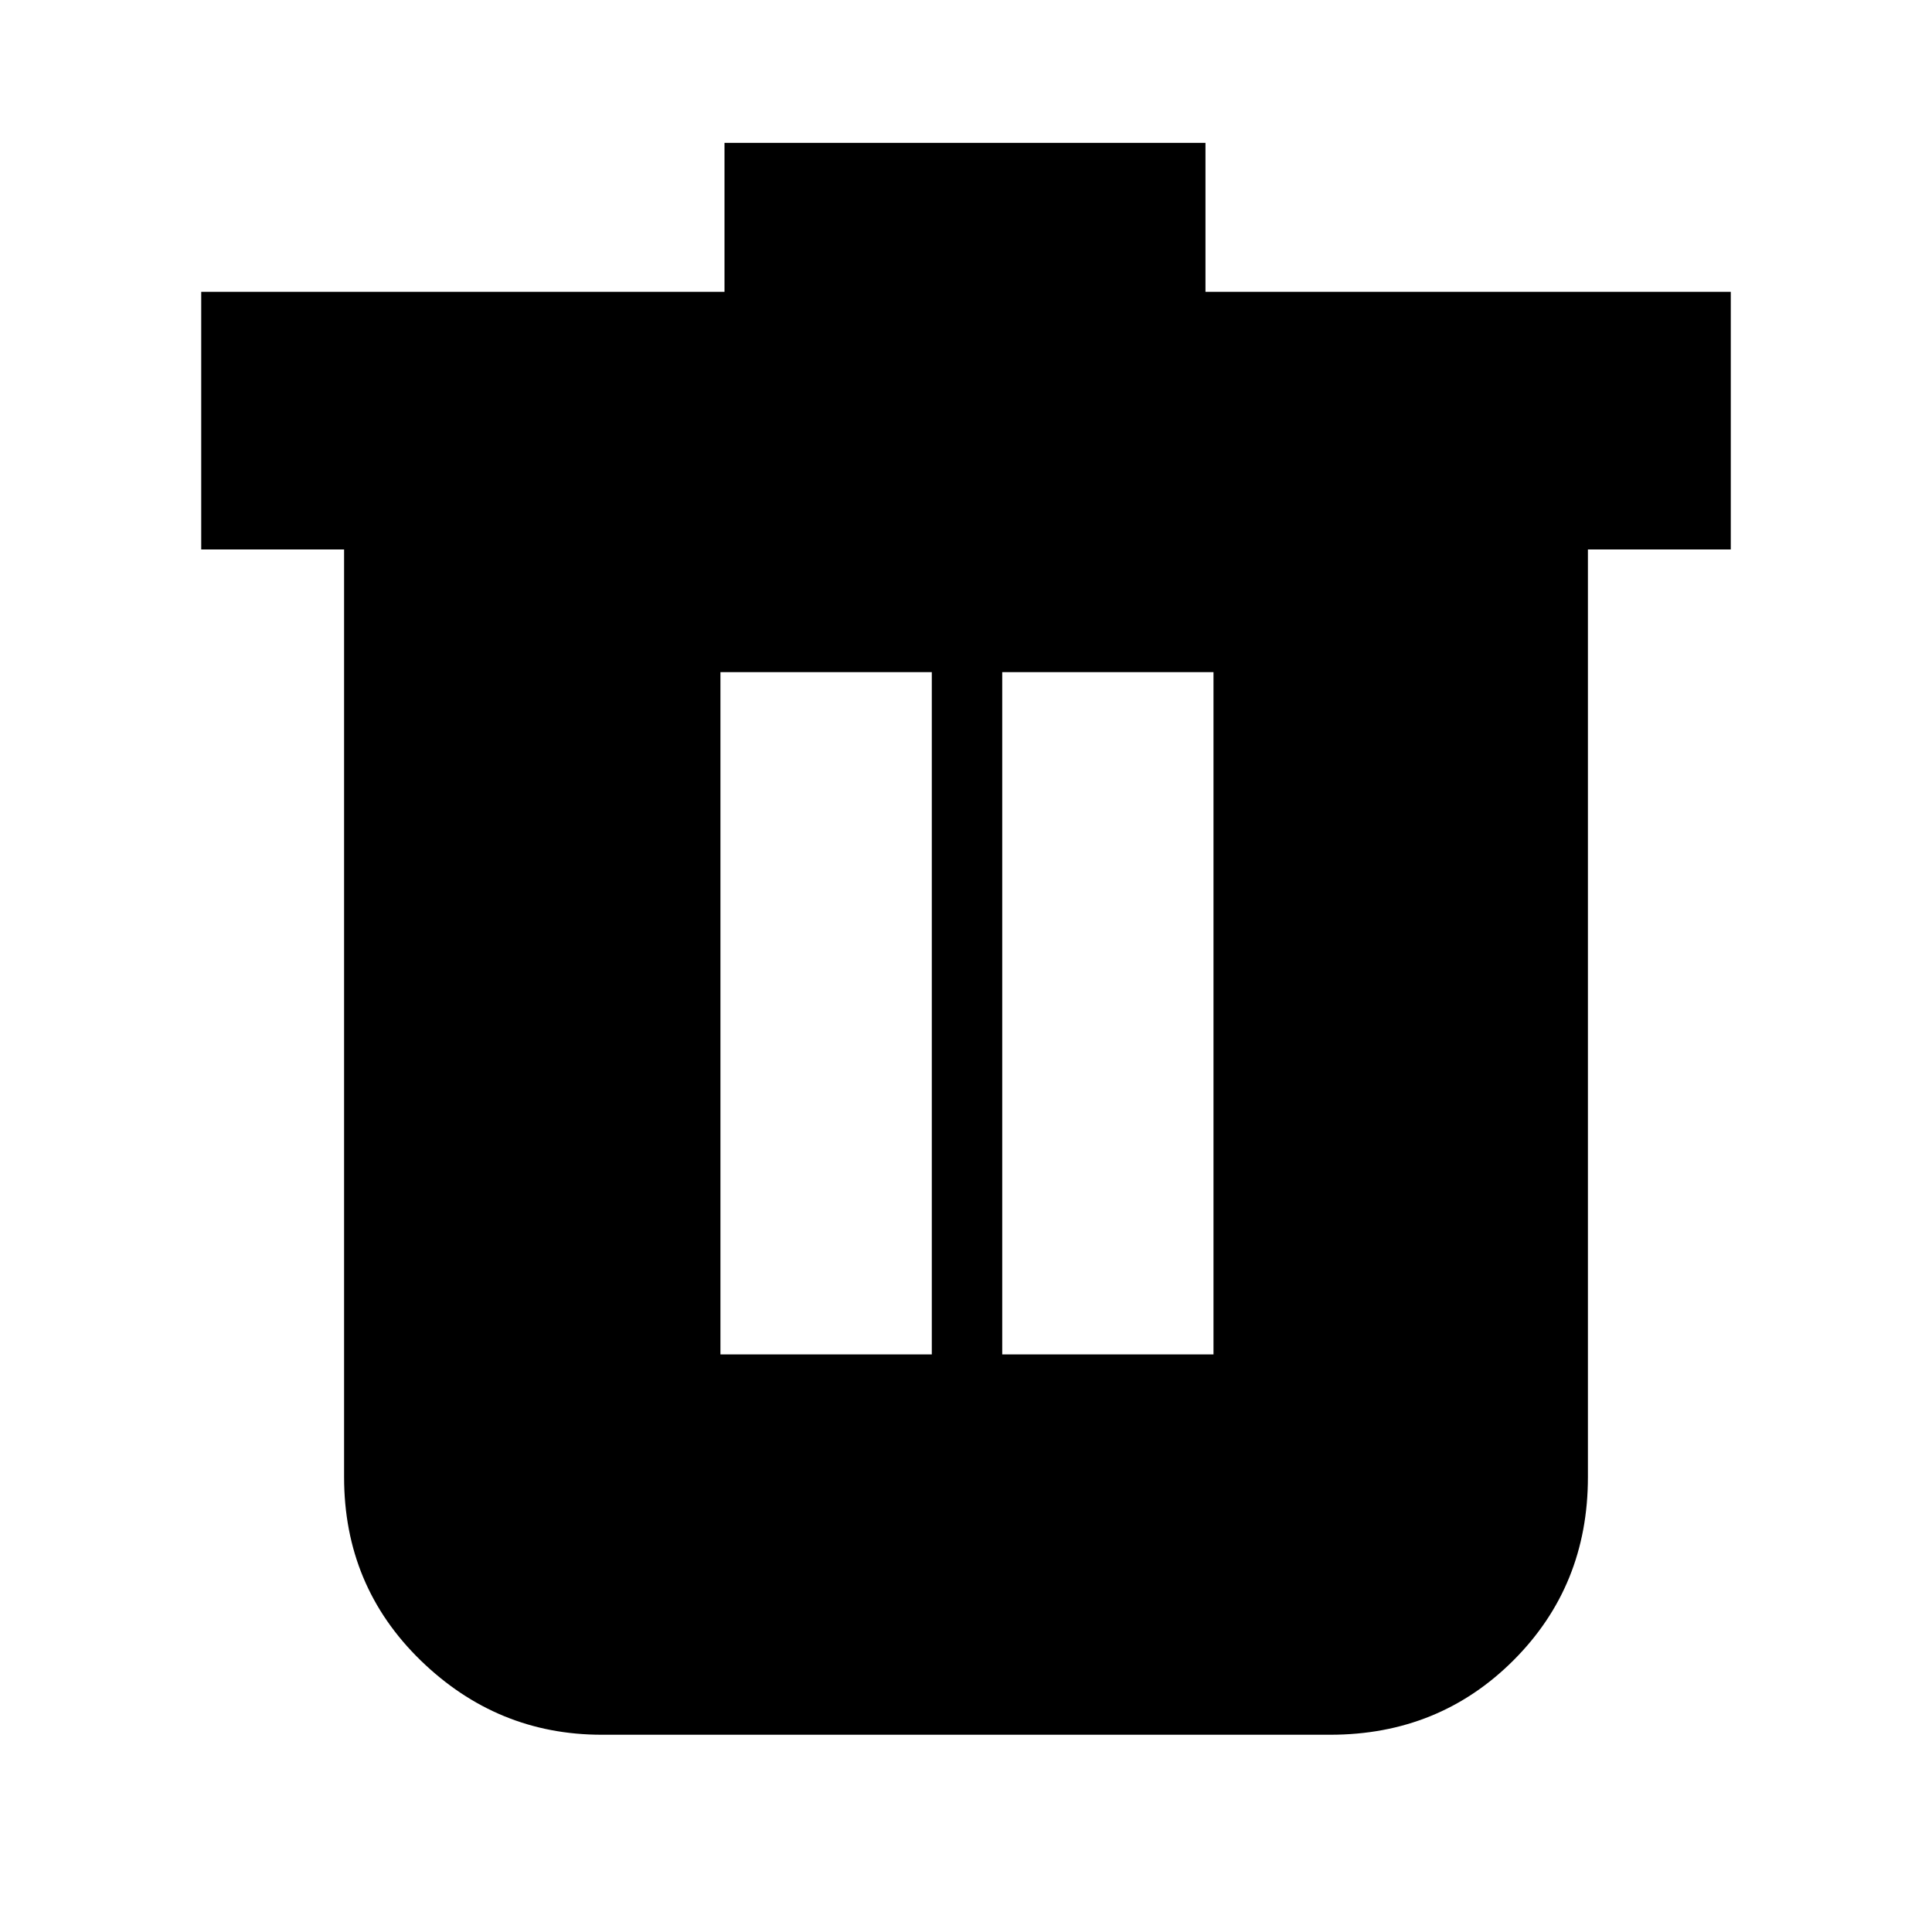
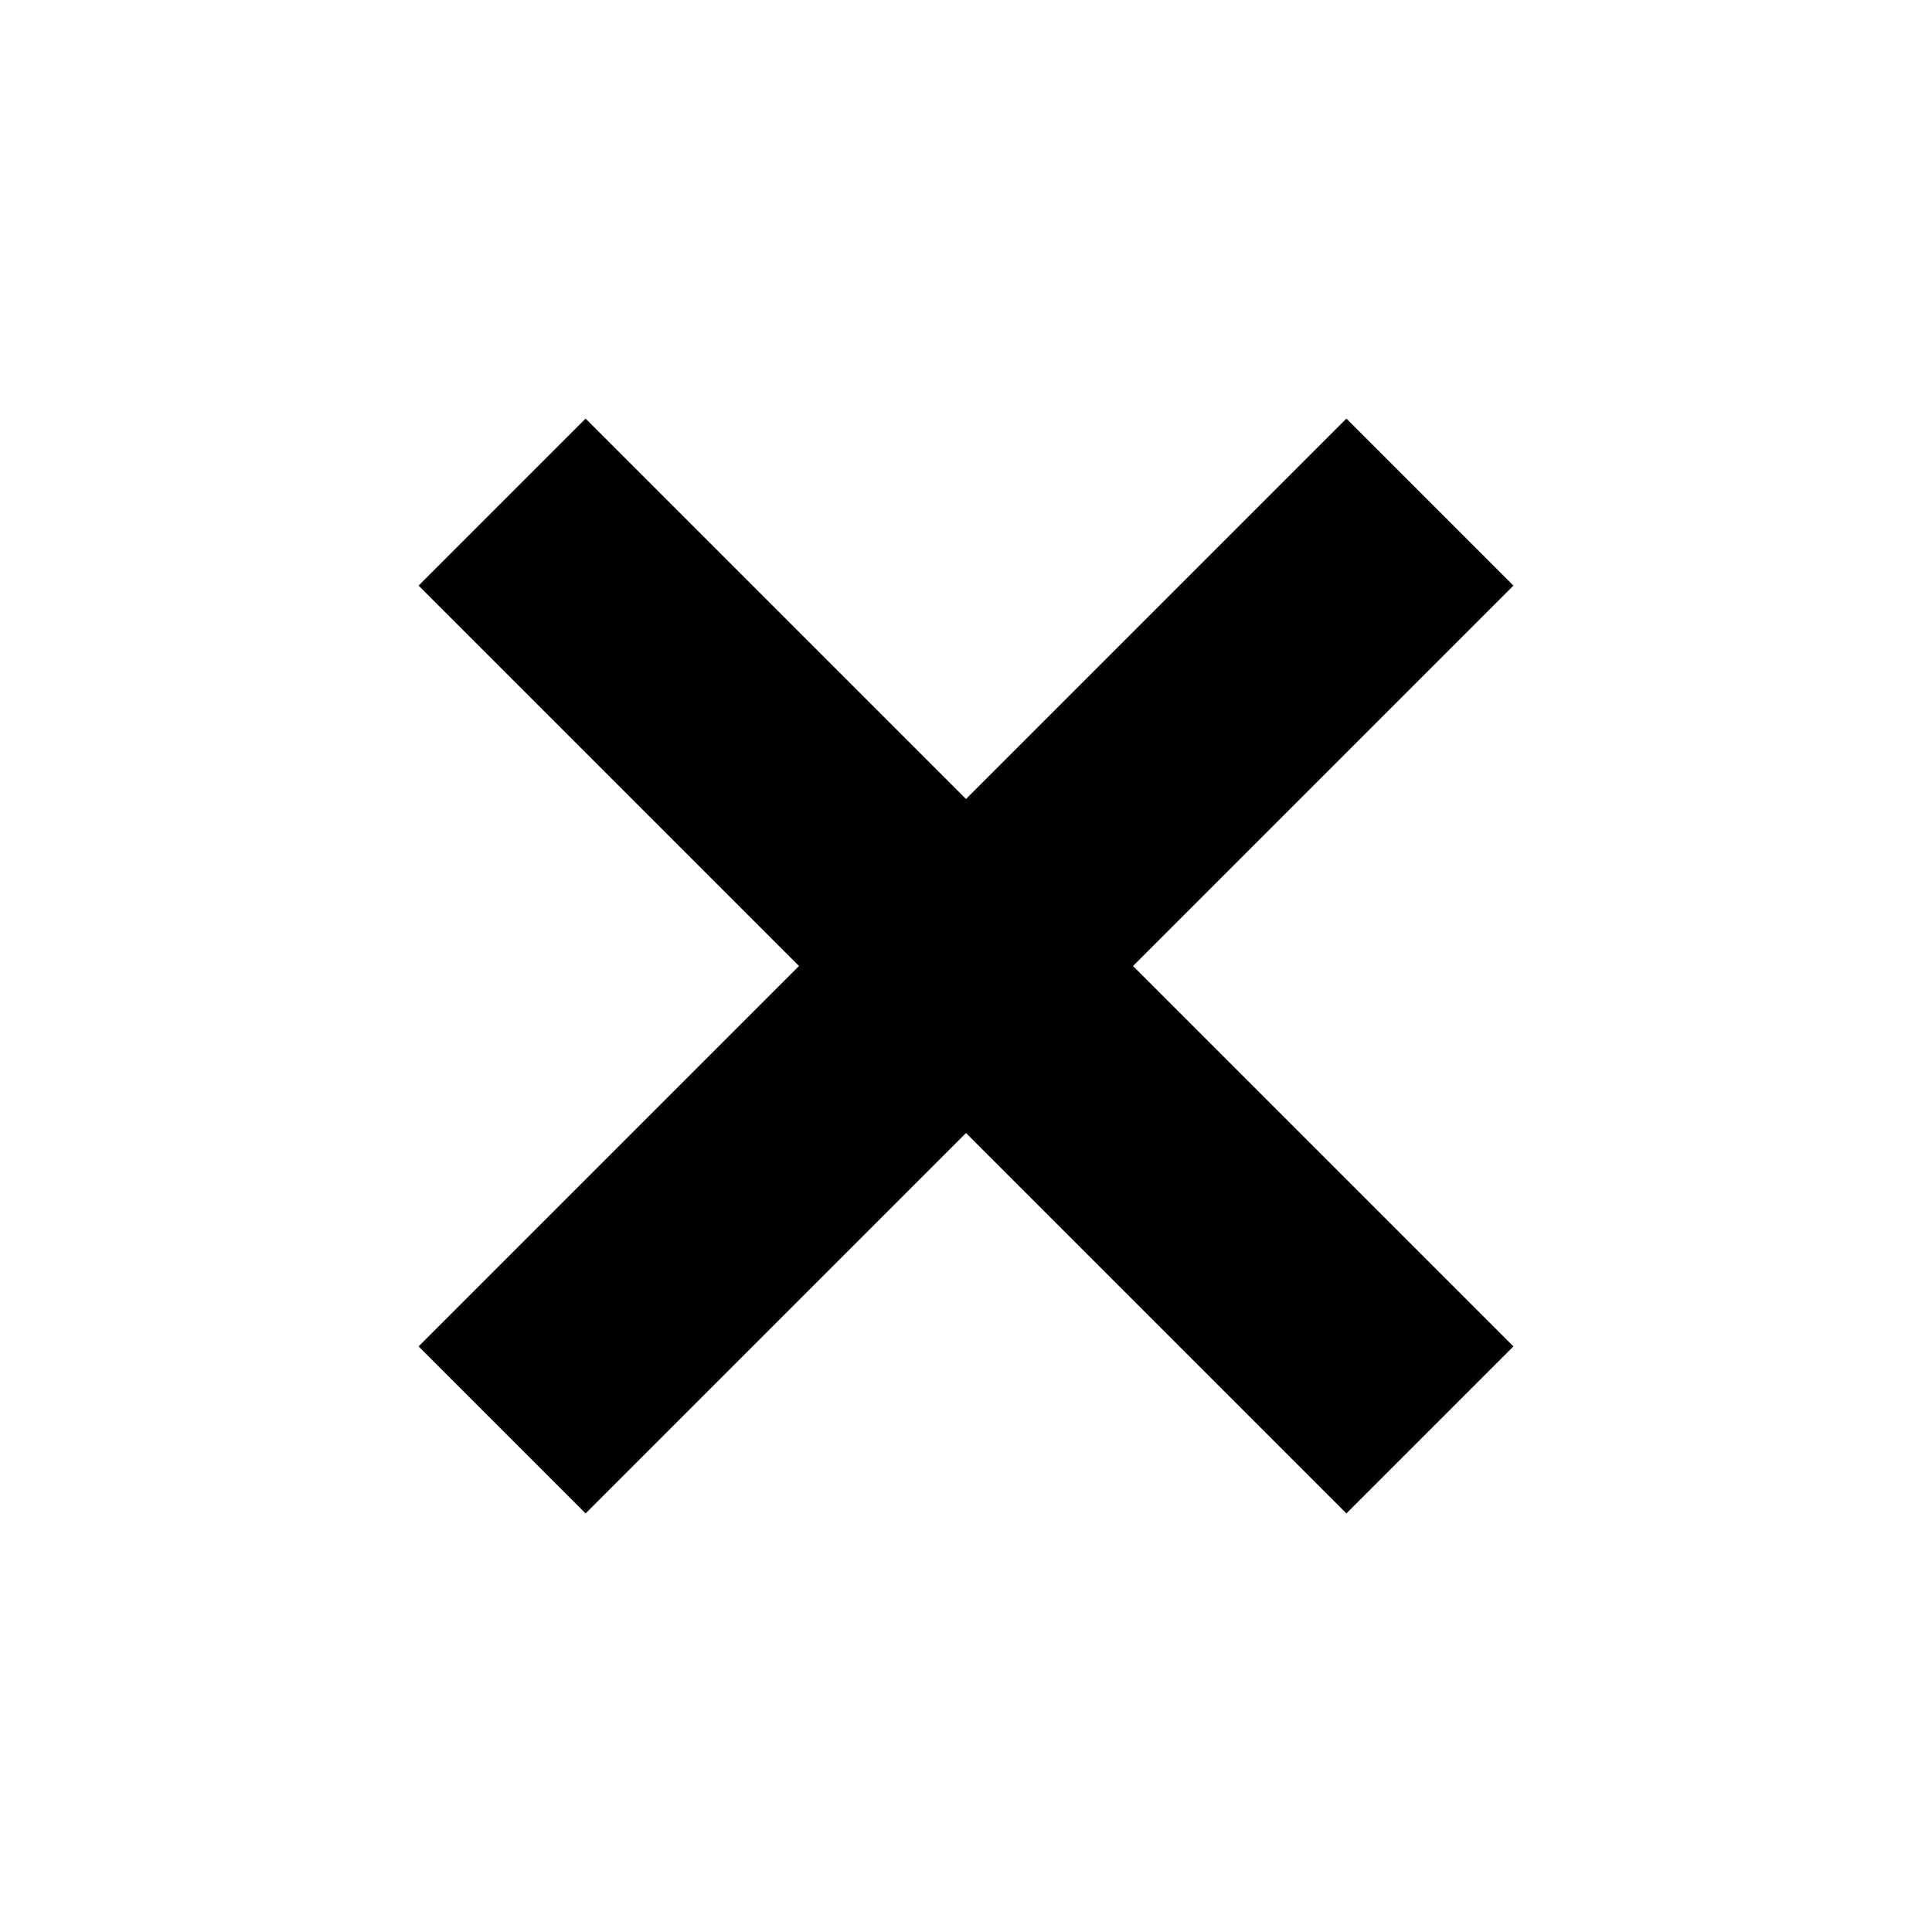
<svg xmlns="http://www.w3.org/2000/svg" height="20" width="20">
-   <path d="M6.229 17.958q-1.083 0-1.875-.77-.792-.771-.792-1.896V5.688H2.083V3.021H7.5V1.479h4.979v1.542h5.438v2.667h-1.479v9.604q0 1.125-.771 1.896-.771.77-1.896.77Zm1.229-3.937h2.188V6.958H7.458Zm2.917 0h2.187V6.958h-2.187Z" />
+   <path d="m6.062 15.667-1.729-1.729L8.271 10 4.333 6.062l1.729-1.729L10 8.271l3.938-3.938 1.729 1.729L11.729 10l3.938 3.938-1.729 1.729L10 11.729Z" />
</svg>
